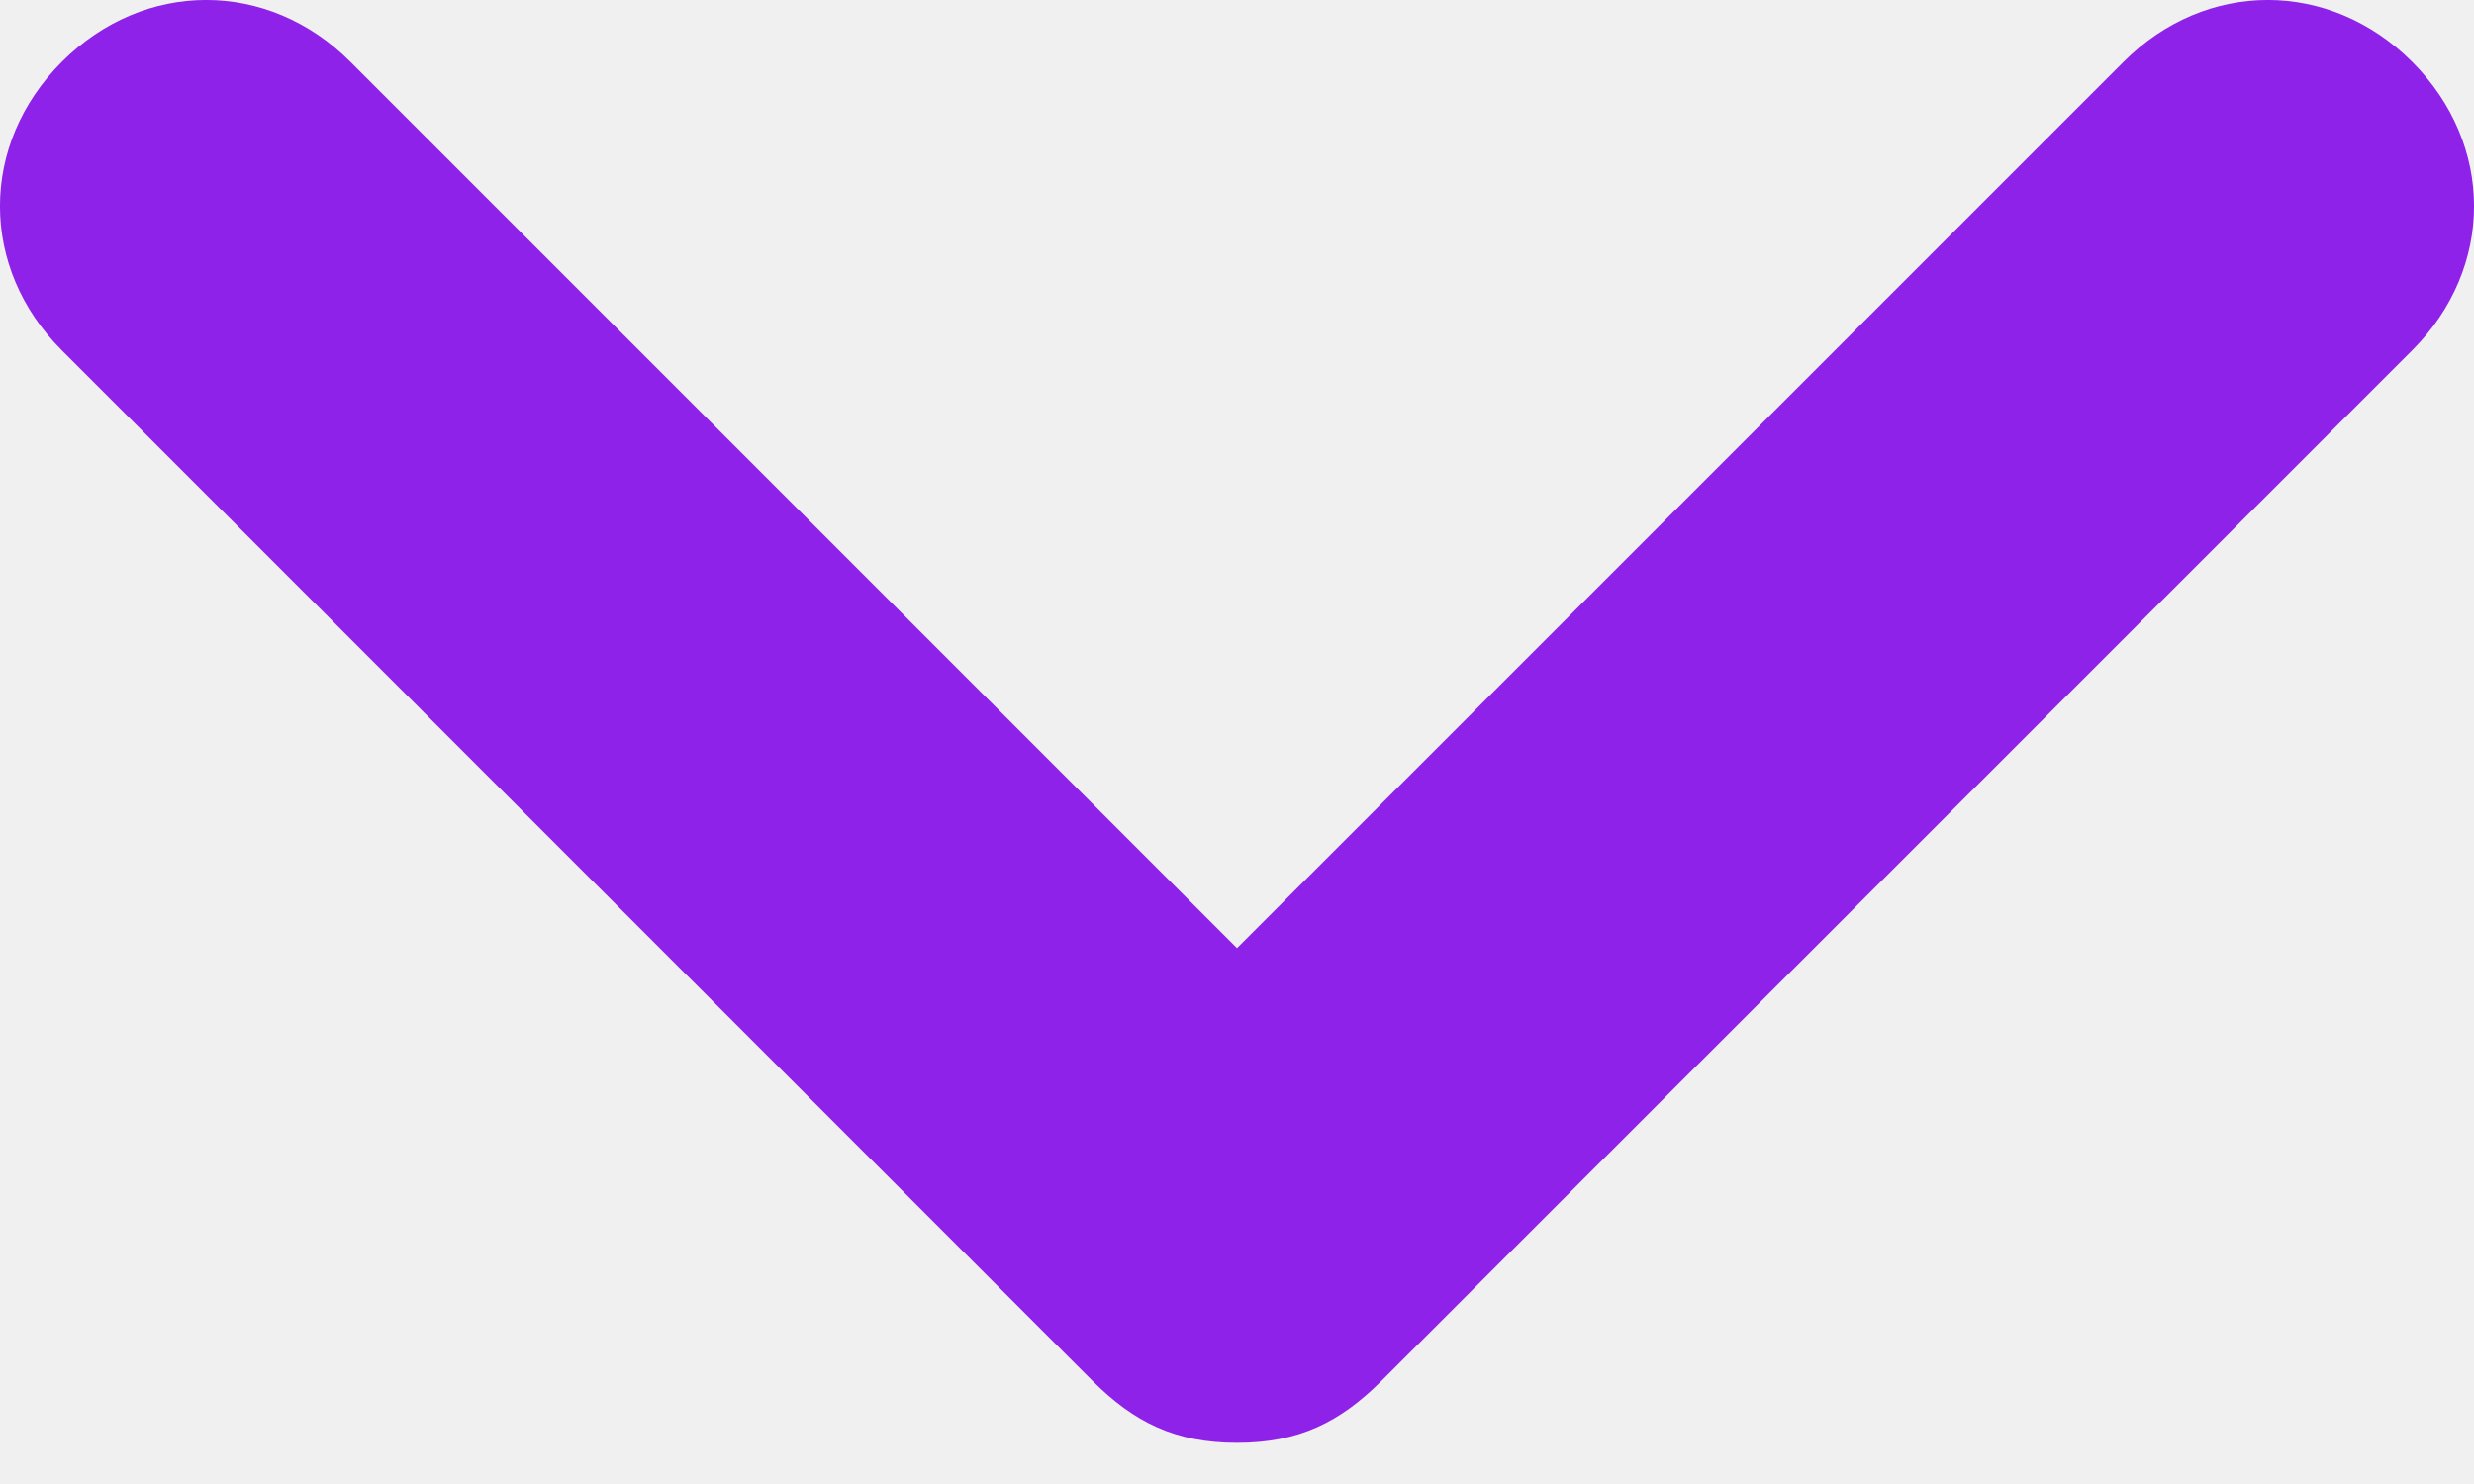
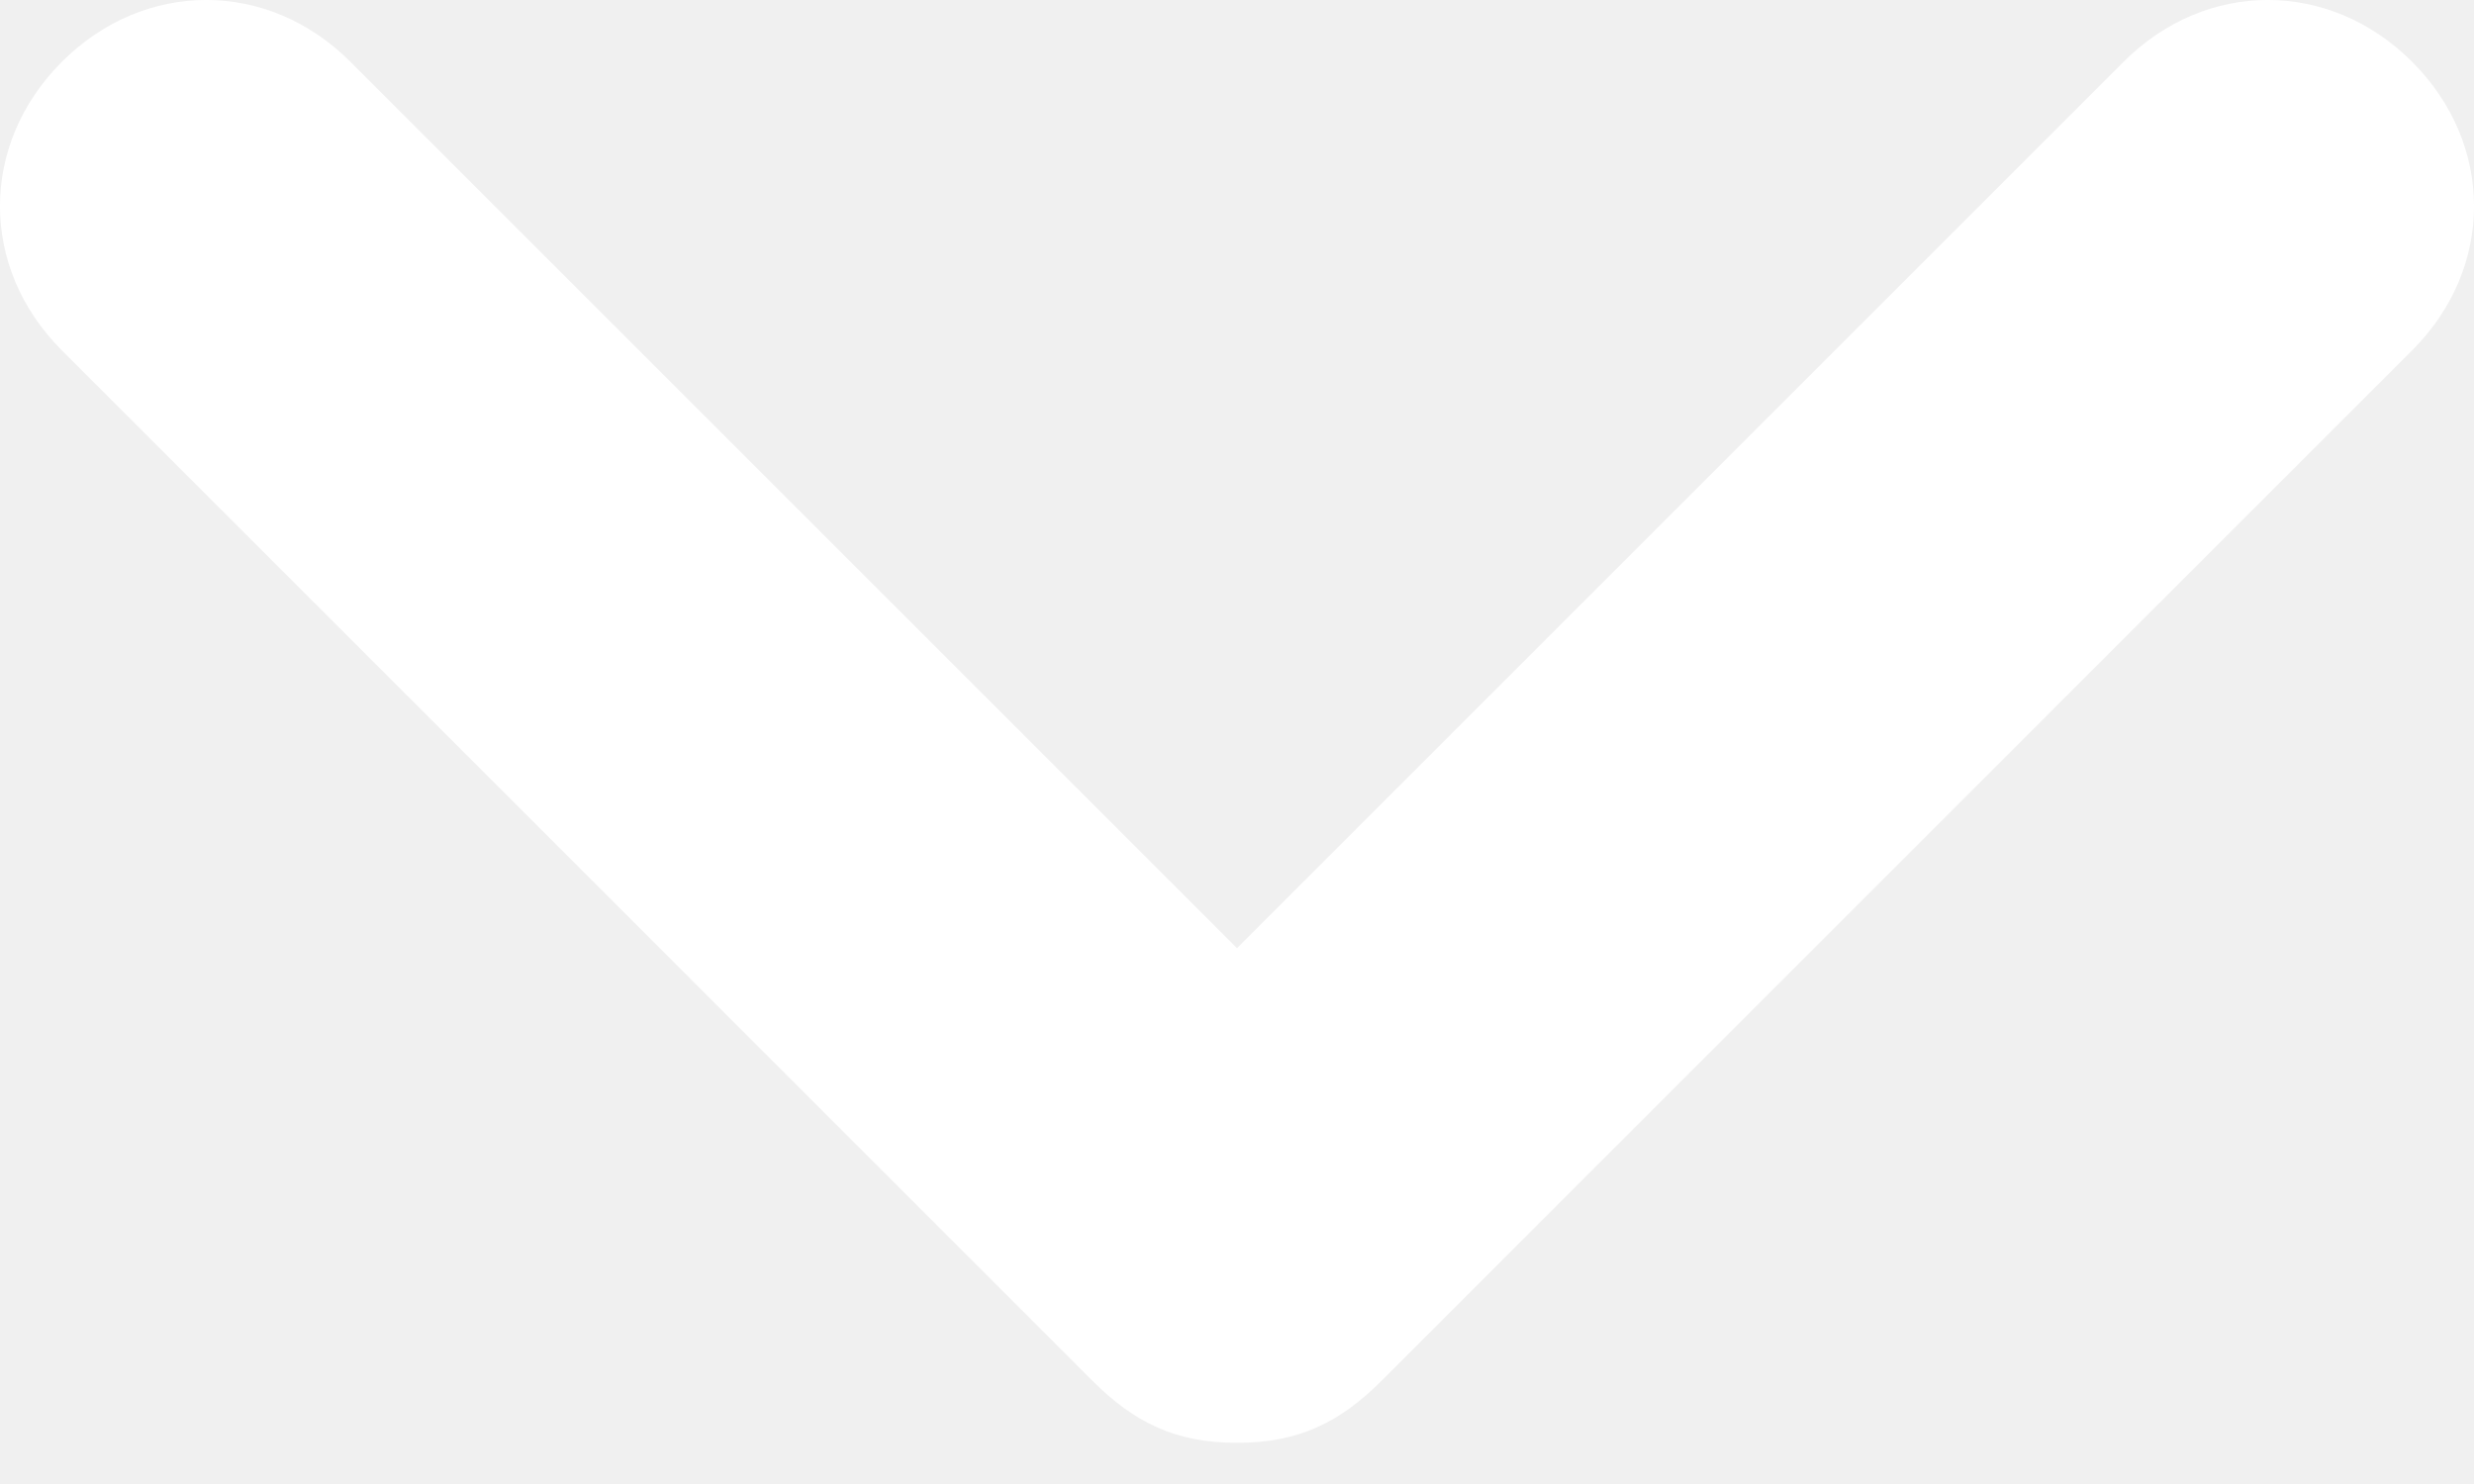
<svg xmlns="http://www.w3.org/2000/svg" width="20px" height="12px" viewBox="0 0 20 12" version="1.1">
  <defs />
  <g id="Down" stroke="none" stroke-width="1" fill="none" fill-rule="evenodd" transform="translate(-13, -18)">
-     <path d="M23,29.667 C22.5,29.667 22.167,29.5 21.833,29.167 L13.5,20.833 C12.833,20.167 12.833,19.167 13.5,18.5 C14.167,17.833 15.167,17.833 15.833,18.5 L23,25.667 L30.167,18.5 C30.833,17.833 31.833,17.833 32.5,18.5 C33.167,19.167 33.167,20.167 32.5,20.833 L24.167,29.167 C23.833,29.5 23.5,29.667 23,29.667 Z" id="ico-scroll-down" fill="rgb(143, 34, 233)" fill-rule="nonzero" />
+     <path d="M23,29.667 C22.5,29.667 22.167,29.5 21.833,29.167 L13.5,20.833 C12.833,20.167 12.833,19.167 13.5,18.5 C14.167,17.833 15.167,17.833 15.833,18.5 L23,25.667 L30.167,18.5 C30.833,17.833 31.833,17.833 32.5,18.5 C33.167,19.167 33.167,20.167 32.5,20.833 L24.167,29.167 C23.833,29.5 23.5,29.667 23,29.667 Z" id="ico-scroll-down" fill="white" fill-rule="nonzero" />
  </g>
</svg>
